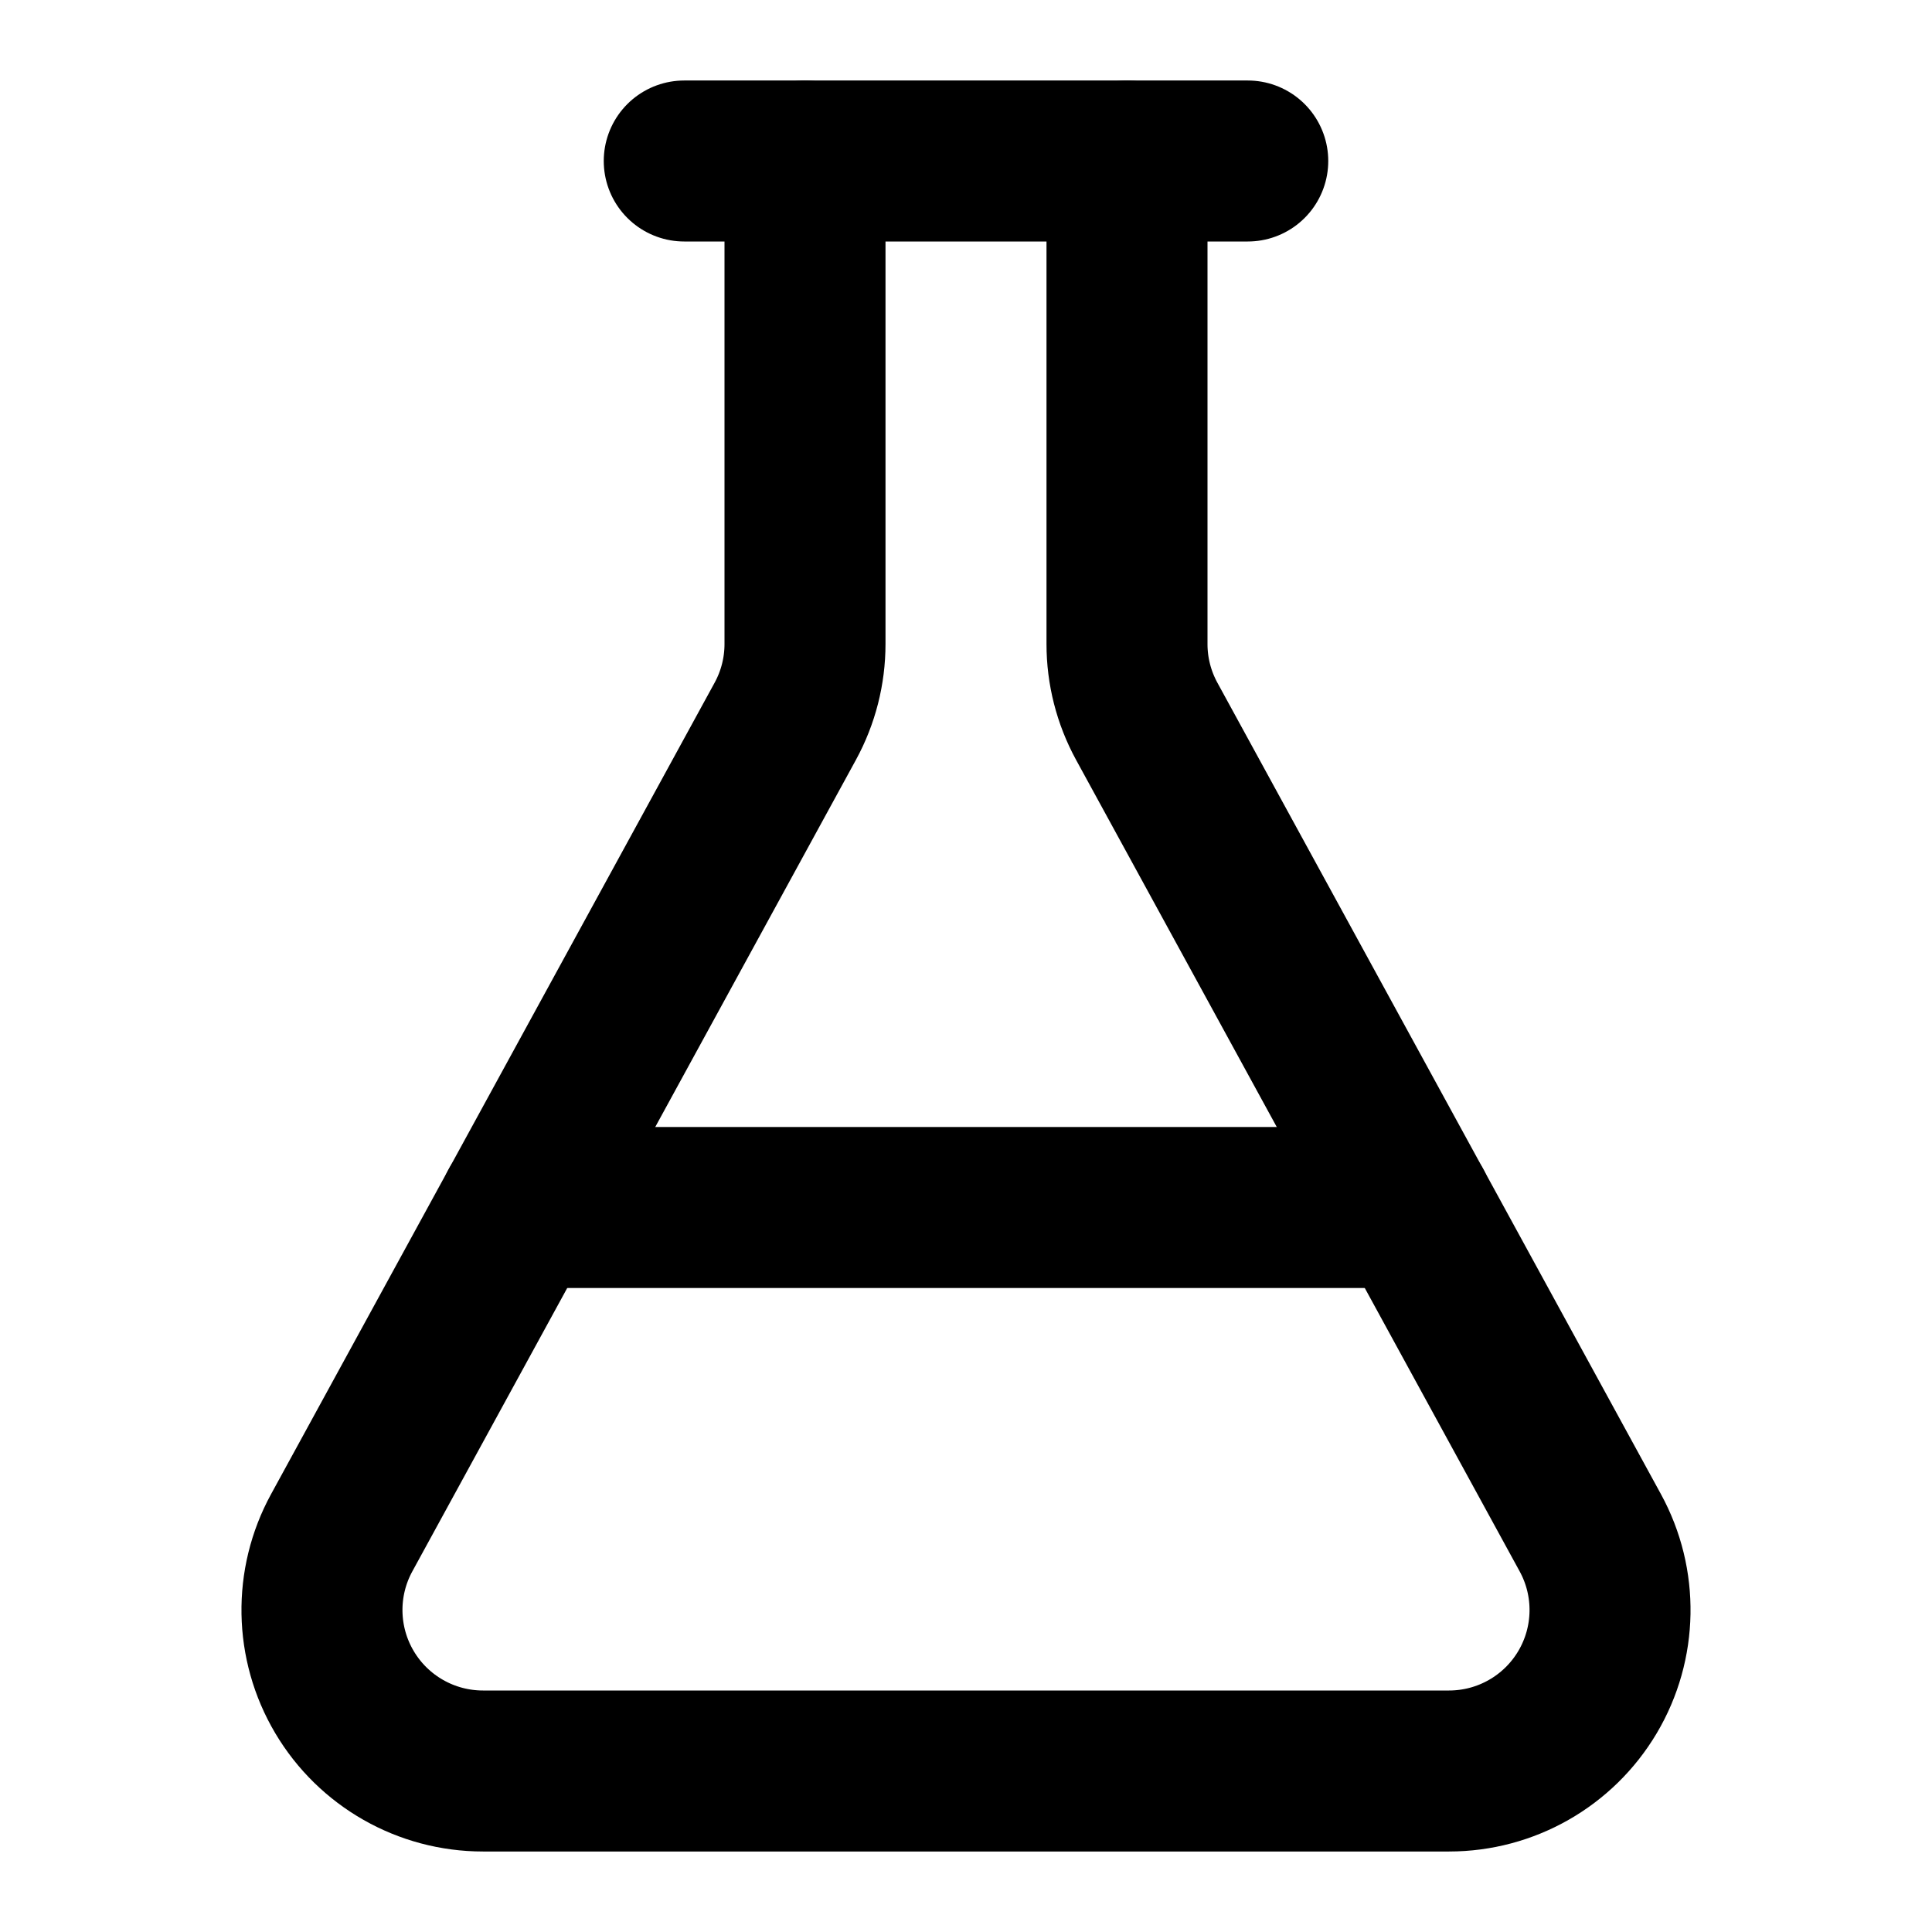
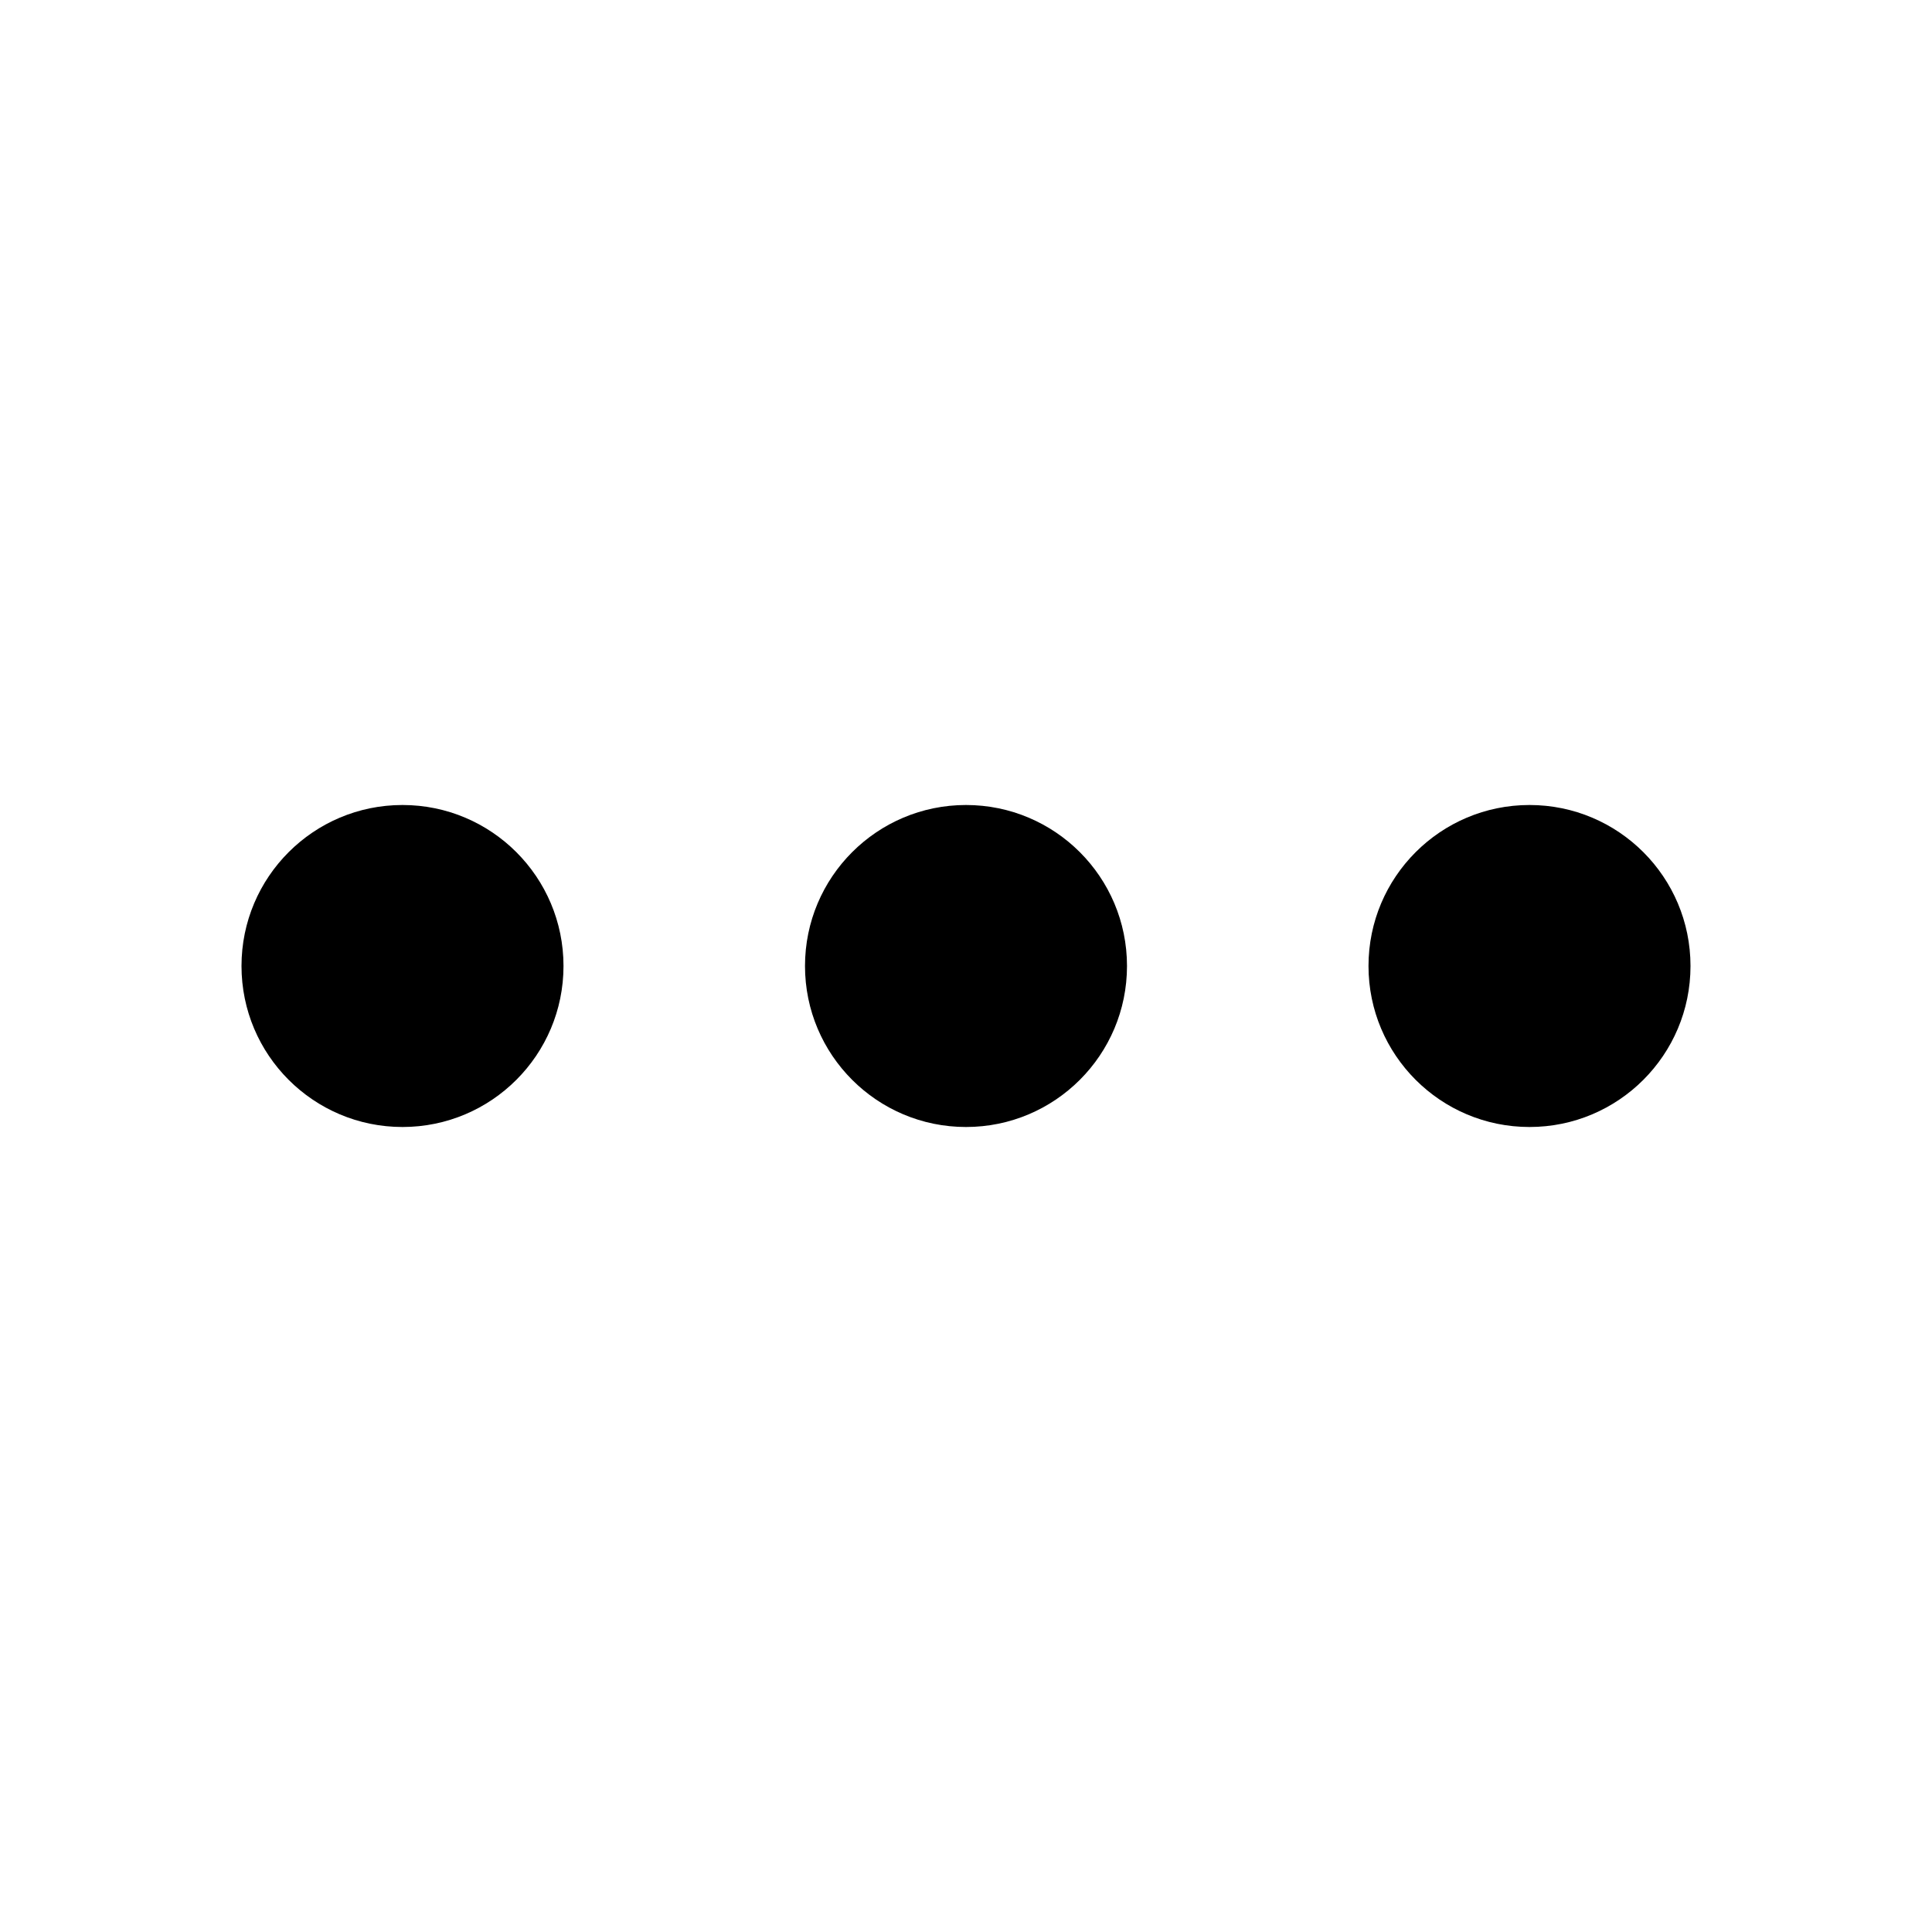
- <svg xmlns="http://www.w3.org/2000/svg" width="24" height="24" viewBox="0 0 24 24" fill="none" stroke="currentColor" stroke-width="2" stroke-linecap="round" stroke-linejoin="round" class="lucide lucide-flask-conical-icon lucide-flask-conical">
-   <path d="M14 2v6a2 2 0 0 0 .245.96l5.51 10.08A2 2 0 0 1 18 22H6a2 2 0 0 1-1.755-2.96l5.51-10.08A2 2 0 0 0 10 8V2" />
-   <path d="M6.453 15h11.094" />
-   <path d="M8.5 2h7" />
+ <svg xmlns="http://www.w3.org/2000/svg" viewBox="0 0 24 24">
+   <path fill="currentColor" fill-rule="evenodd" d="M7 12a2 2 0 1 1-4 0a2 2 0 0 1 4 0m5-2a2 2 0 1 1 0 4a2 2 0 0 1 0-4m7 0a2 2 0 1 1 0 4a2 2 0 0 1 0-4" />
</svg>
